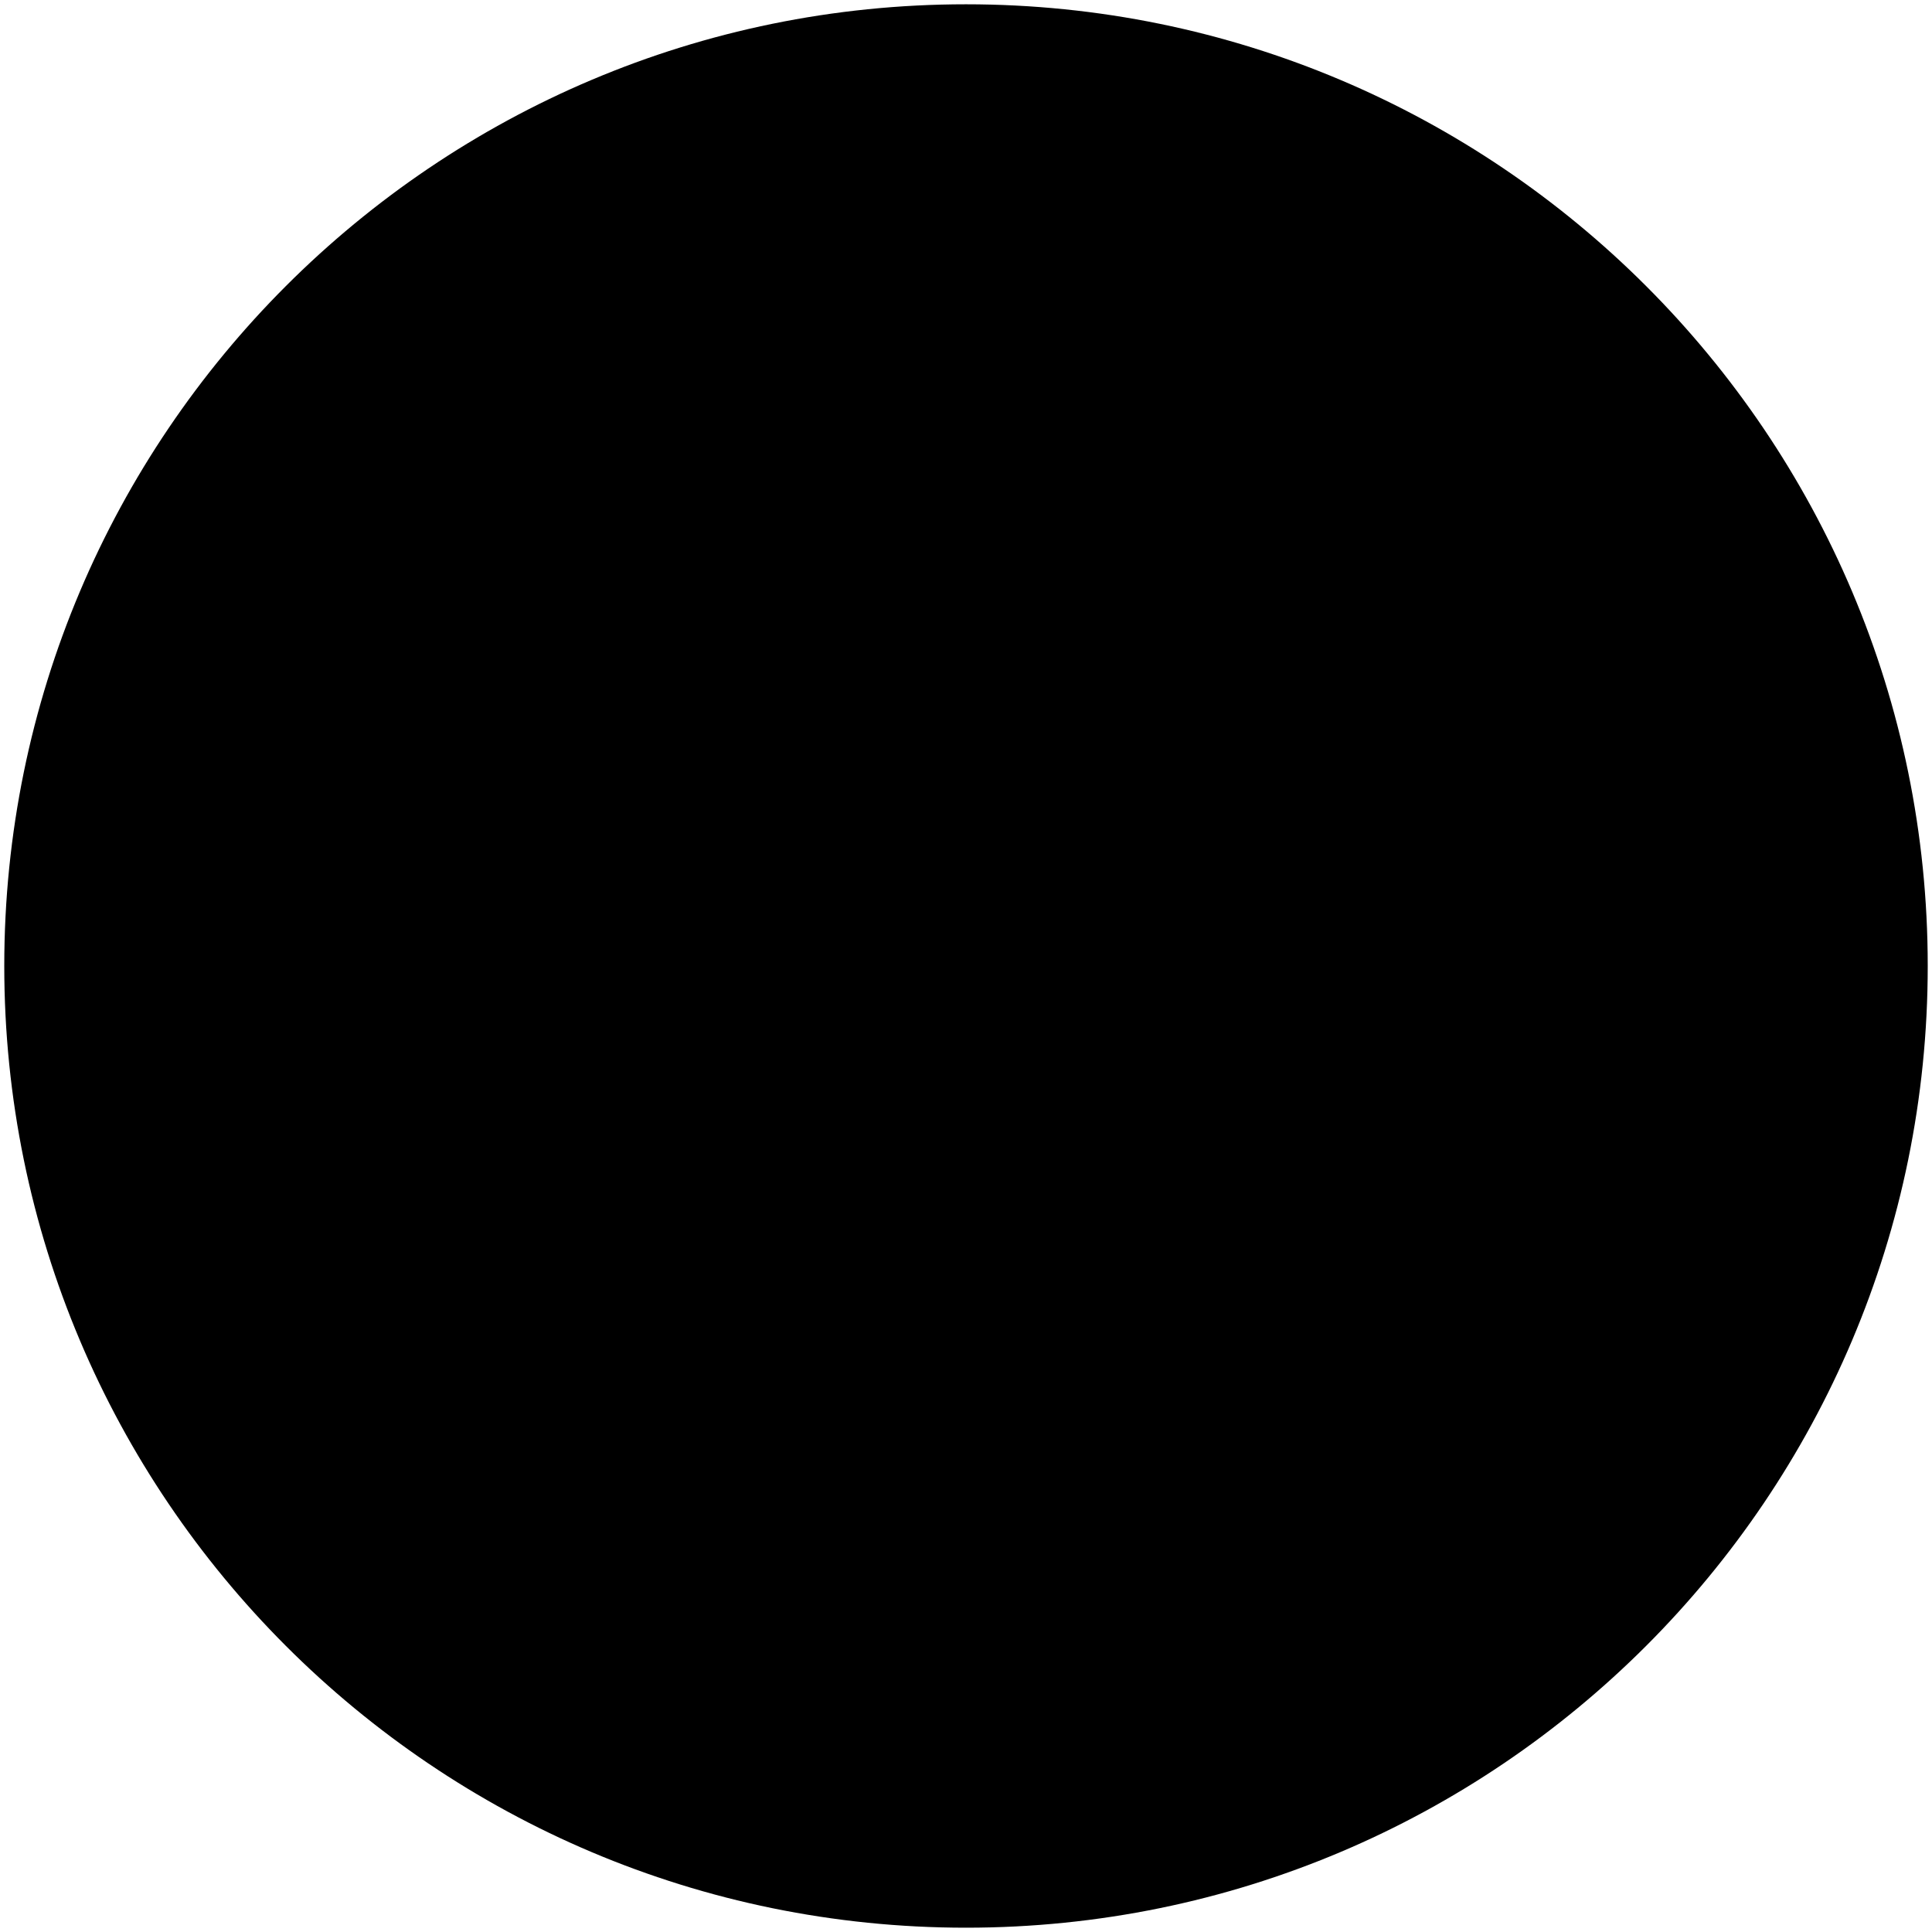
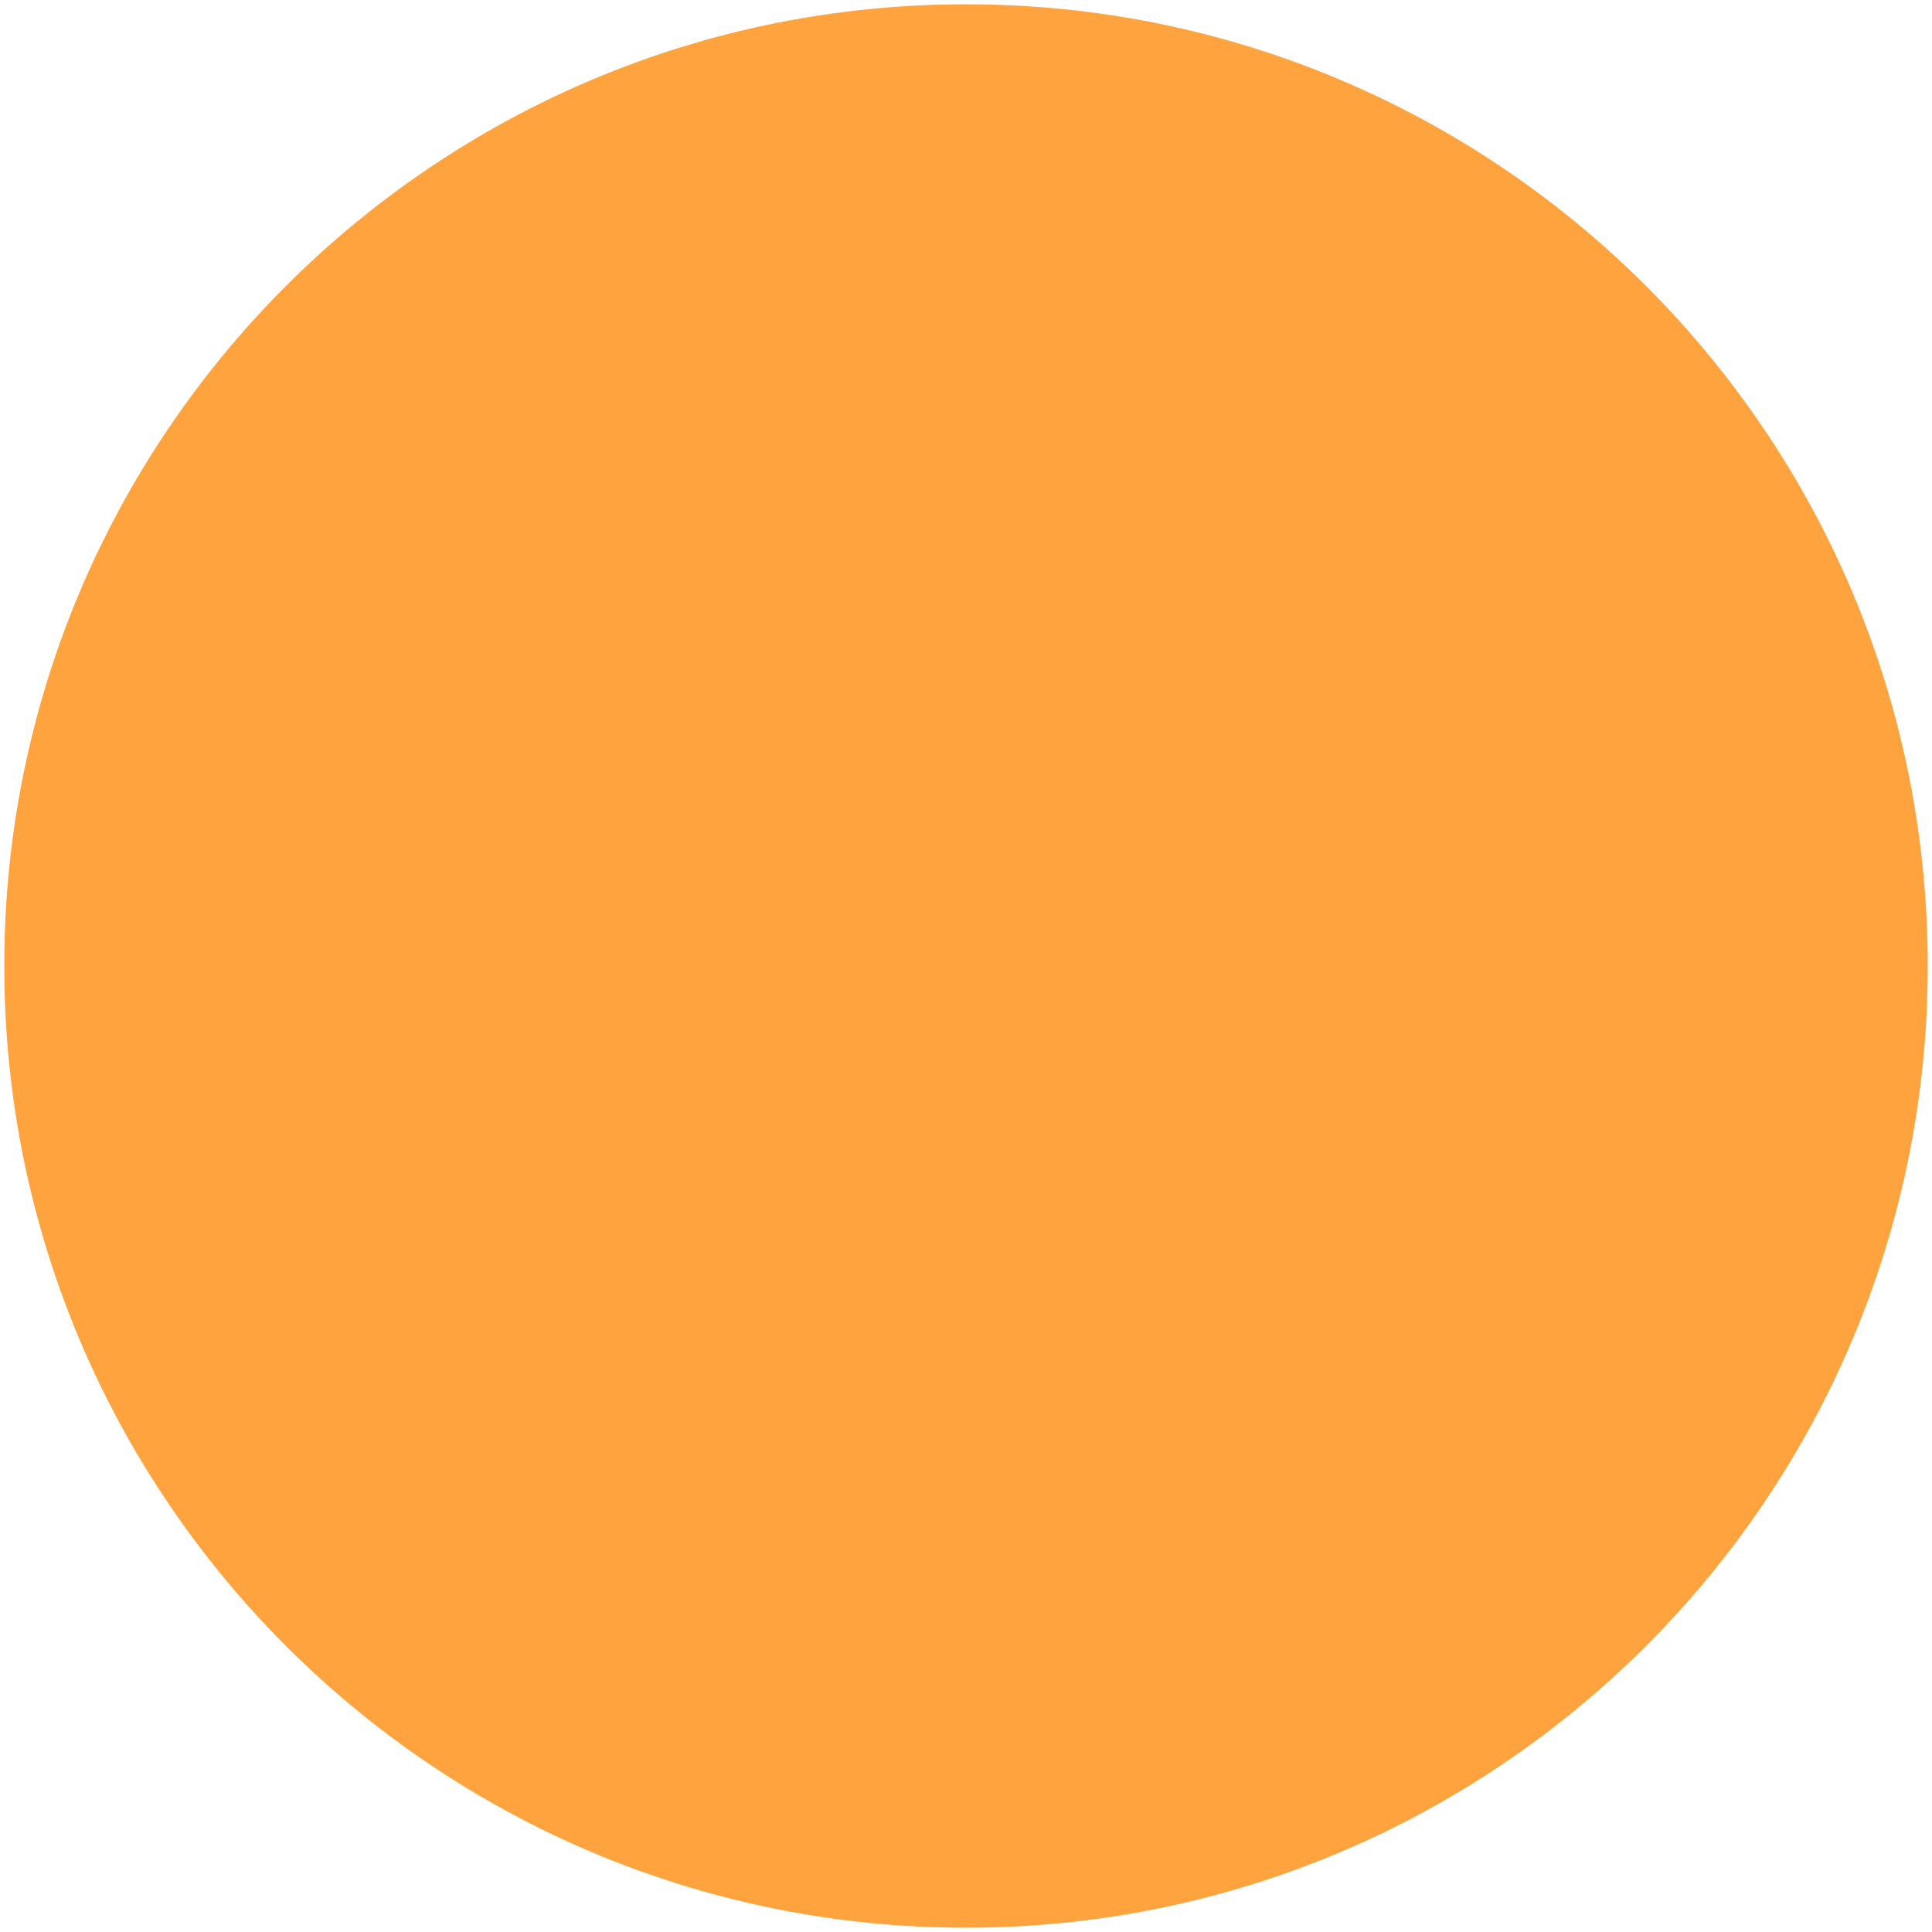
<svg xmlns="http://www.w3.org/2000/svg" version="1.1" id="Layer_1" x="0px" y="0px" width="401.5px" height="401.5px" viewBox="0 0 401.5 401.5" enable-background="new 0 0 401.5 401.5" xml:space="preserve">
-   <path d="M200.751,0.892c110.372,0,199.862,89.48,199.862,199.852c0,110.371-89.49,199.862-199.862,199.862  c-110.374,0-199.864-89.491-199.864-199.862C0.887,90.372,90.377,0.892,200.751,0.892z" />
+   <path fill="#FFA33E" d="M200.751,0.892c110.372,0,199.862,89.48,199.862,199.852c0,110.371-89.49,199.862-199.862,199.862  c-110.374,0-199.864-89.491-199.864-199.862C0.887,90.372,90.377,0.892,200.751,0.892z" />
</svg>
